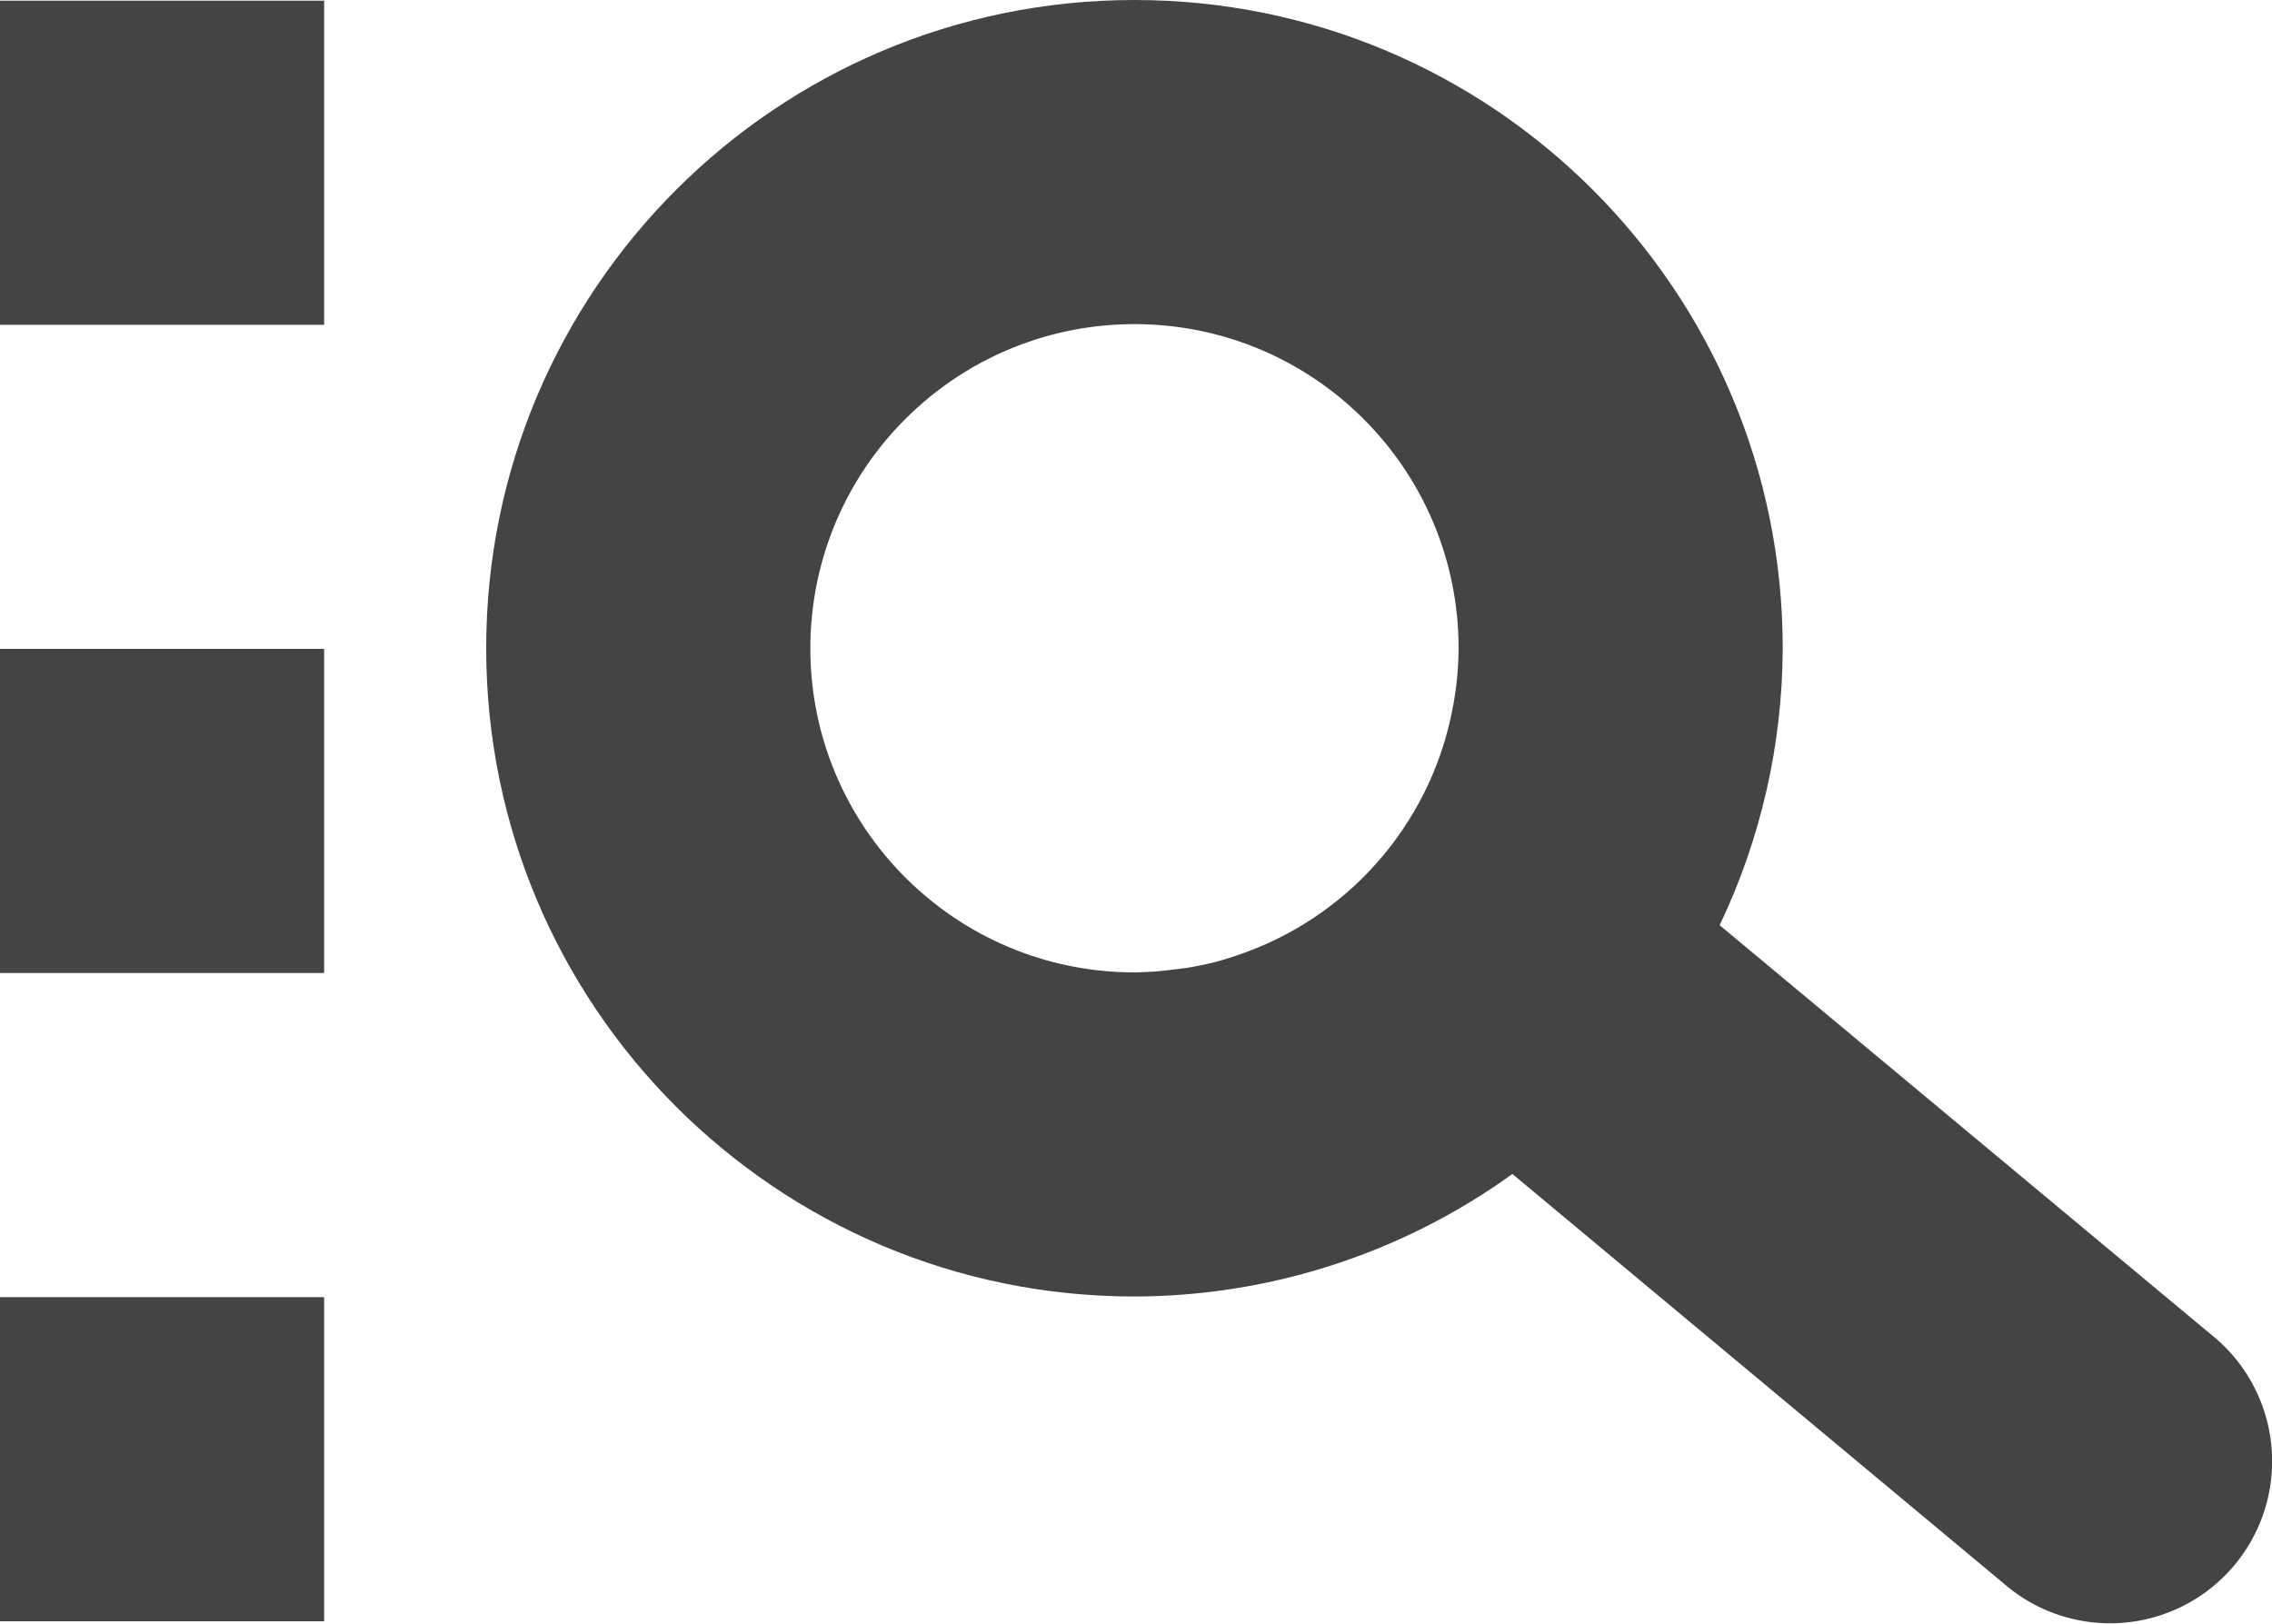
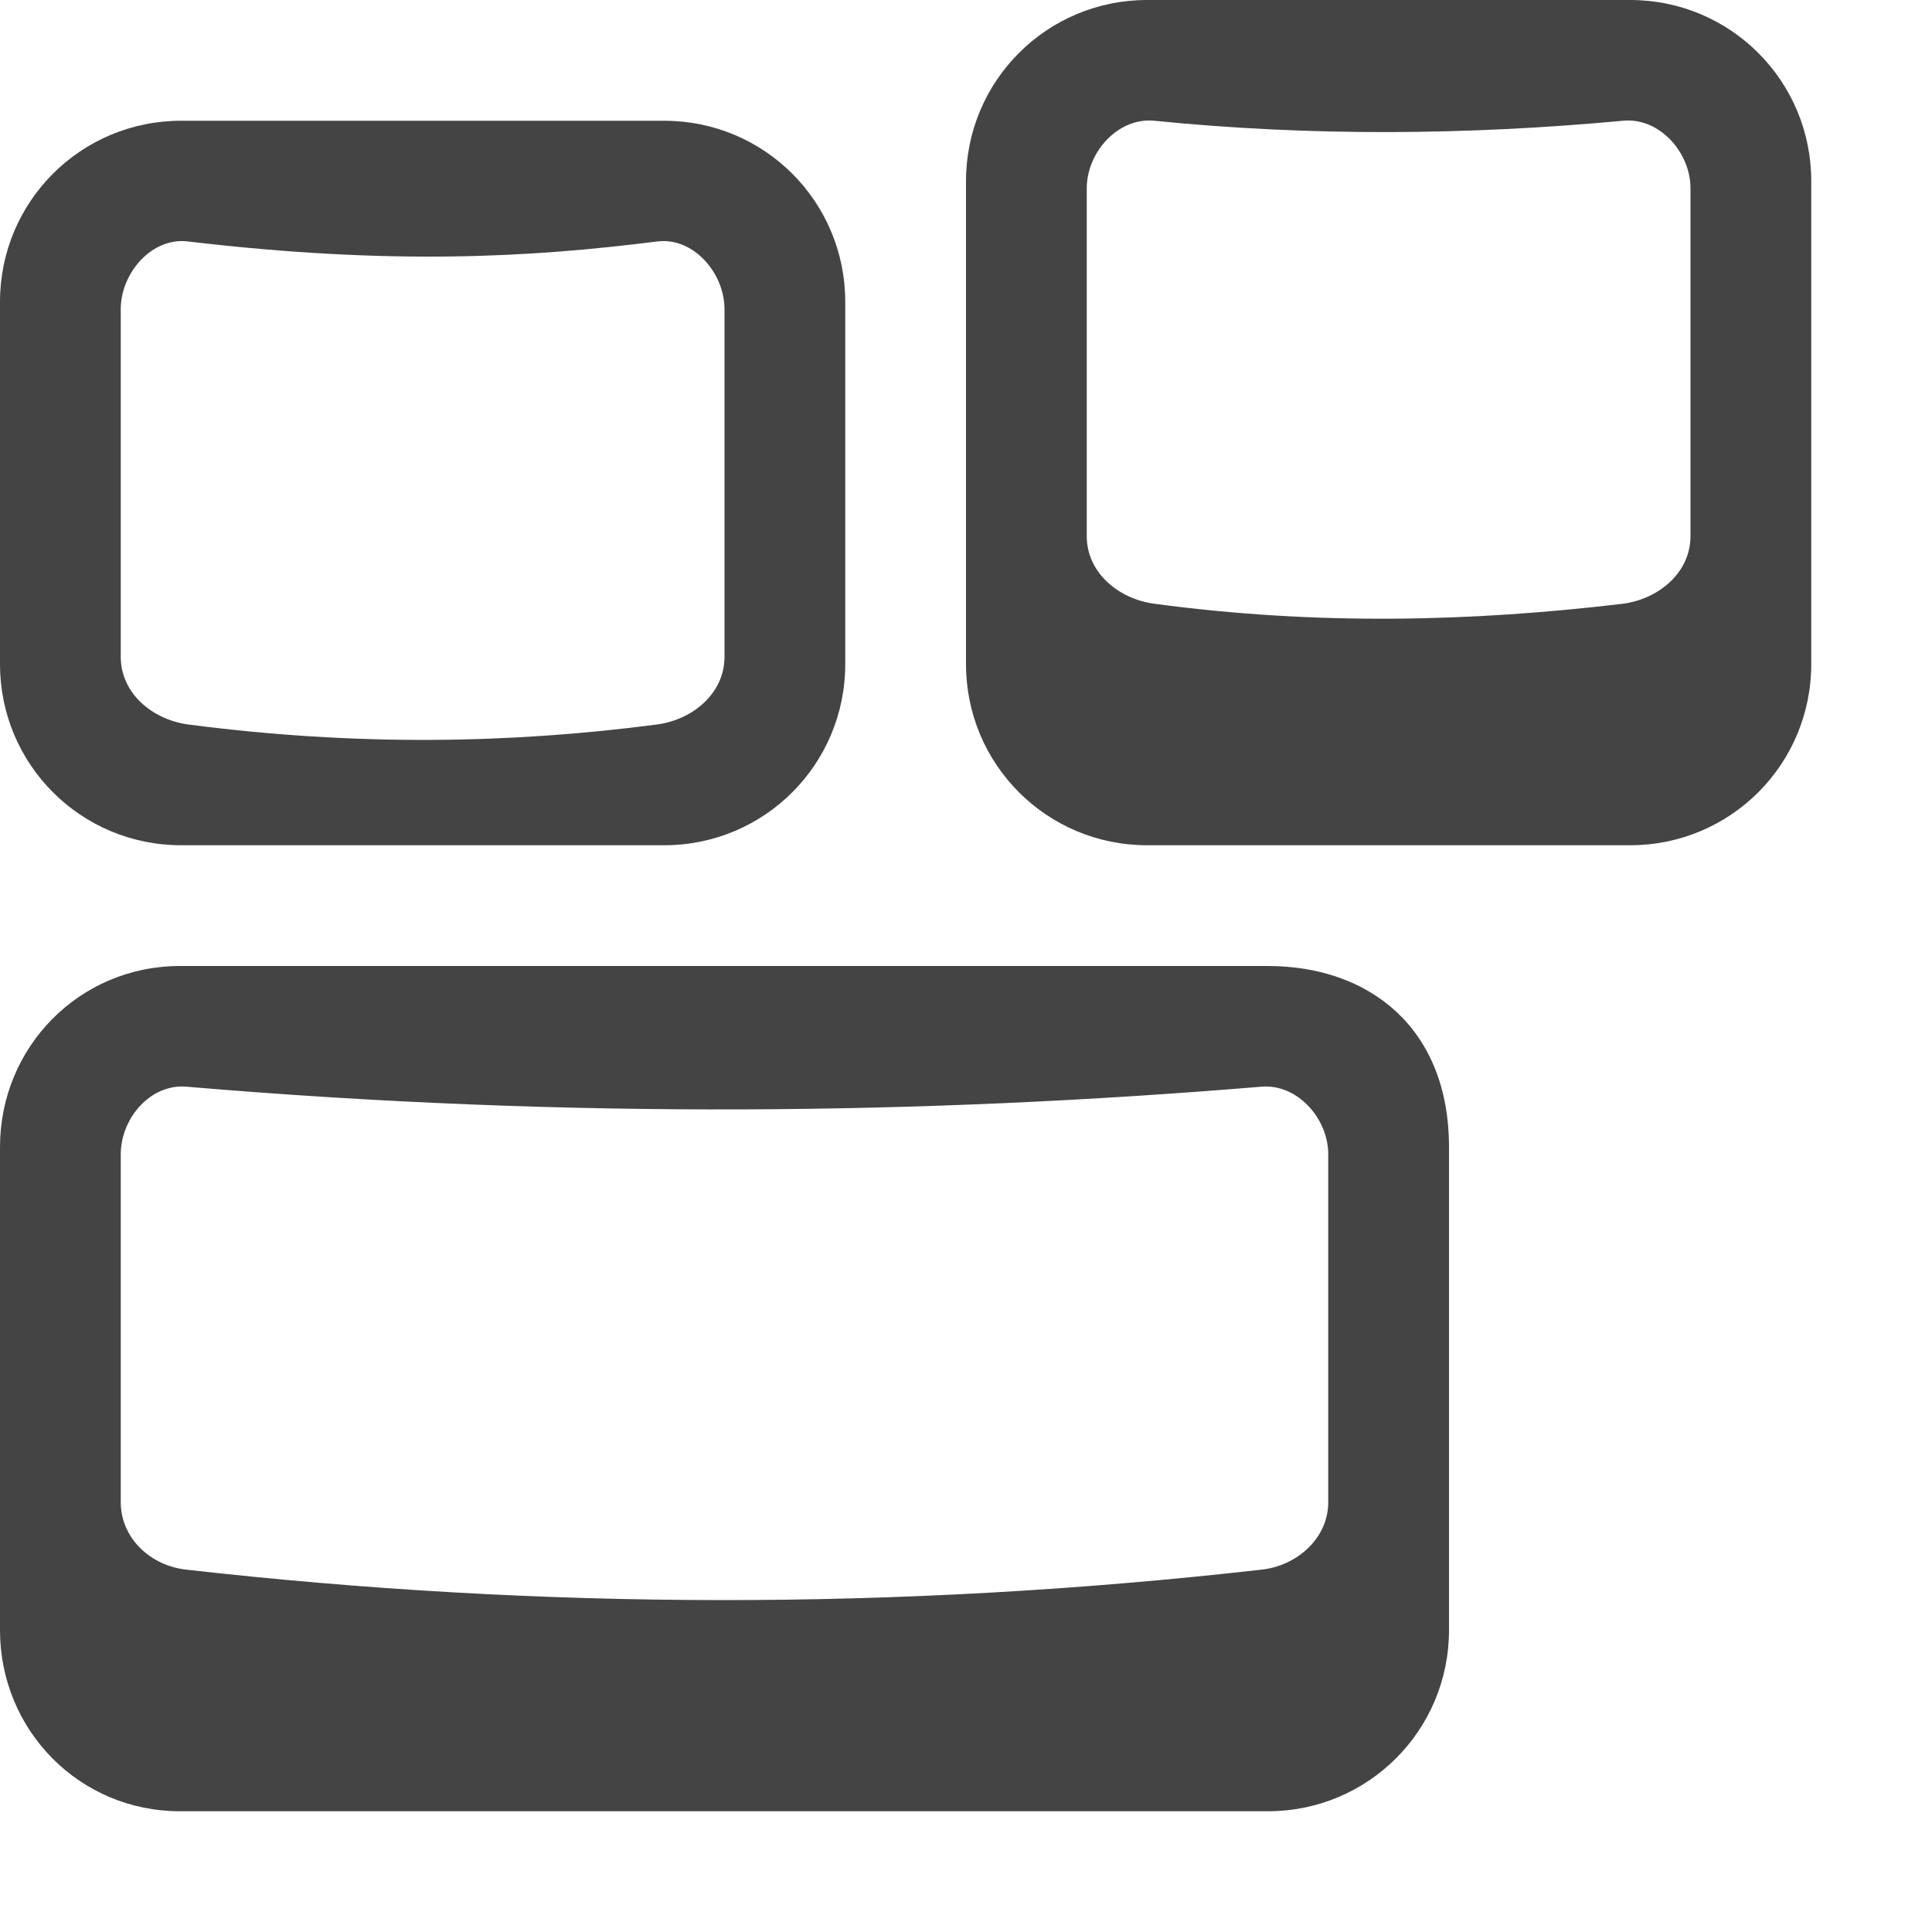
- <svg xmlns="http://www.w3.org/2000/svg" width="14.019" height="10.016" version="1.1" viewBox="0 0 14.019 10.016" id="svg4">
-   <defs id="defs8" />
-   <path style="fill:#444444" d="M 7,0 A 4,4 0 0 0 3,4 4,4 0 0 0 7,8 4,4 0 0 0 9.332,7.244 l 3.027,2.523 a 1,1 0 1 0 1.281,-1.535 L 10.611,5.709 A 4,4 0 0 0 11,4 4,4 0 0 0 7,0 Z M 0,0.004 v 2 h 2 v -2 z M 7,2 A 2,2 0 0 1 9,4 2,2 0 0 1 8.969,4.34 2,2 0 0 1 7.689,5.875 2,2 0 0 1 7.498,5.936 2,2 0 0 1 7.318,5.973 2,2 0 0 1 7.227,5.984 2,2 0 0 1 7.111,5.996 a 2,2 0 0 1 -0.008,0 A 2,2 0 0 1 7,6 a 2,2 0 0 1 -2,-2 A 2,2 0 0 1 5.01,3.801 2,2 0 0 1 7,2 Z M 0,4.004 v 2 h 2 v -2 z M 0,8.004 V 10.004 H 2 V 8.004 Z" id="path2" />
+ <svg xmlns="http://www.w3.org/2000/svg" width="16" height="16" version="1.1">
+   <path style="opacity:0.3;fill:none" d="M 0.5,1 H 6.5 C 6.777,1 7,1.223 7,1.5 V 6.5 C 7,6.777 6.777,7 6.5,7 H 0.5 C 0.223,7 0,6.777 0,6.5 V 1.5 C 0,1.223 0.223,1 0.5,1 Z" />
+   <path style="fill:#444444" d="M 9.5,0 C 8.669,0 8,0.67 8,1.5 V 5.5 C 8,6.33 8.669,7 9.5,7 H 13.5 C 14.331,7 15,6.33 15,5.5 V 1.5 C 15,0.67 14.331,0 13.5,0 Z M 9.56,1 C 10.851,1.13 12.149,1.12 13.44,1 13.74,0.97 14,1.26 14,1.56 V 4.44 C 14,4.74 13.74,4.96 13.44,5 12.179,5.15 10.901,5.18 9.56,5 9.26,4.96 9,4.74 9,4.44 V 1.56 C 9,1.26 9.26,0.97 9.56,1 Z" />
+   <path style="fill:#444444" d="M 1.5,1 C 0.669,1 0,1.67 0,2.5 V 5.5 C 0,6.33 0.669,7 1.5,7 H 5.5 C 6.331,7 7,6.33 7,5.5 V 2.5 C 7,1.67 6.331,1 5.5,1 Z M 1.56,2 C 3.252,2.2 4.409,2.13 5.44,2 5.74,1.96 6,2.26 6,2.56 V 5.44 C 6,5.74 5.74,5.96 5.44,6 4.219,6.16 2.942,6.18 1.56,6 1.26,5.96 1,5.74 1,5.44 V 2.56 C 1,2.26 1.26,1.96 1.56,2 Z" />
+   <path style="fill:#444444" d="M 1.49,8 C 0.659,8 0,8.67 0,9.5 V 13.5 C 0,14.33 0.659,15 1.49,15 H 10.5 C 11.331,15 12,14.33 12,13.5 V 9.5 C 12,8.505 11.331,8 10.5,8 Z M 1.55,9 C 4.733,9.27 7.666,9.23 10.44,9 10.74,8.97 11,9.26 11,9.56 V 12.44 C 11,12.74 10.74,12.97 10.44,13 7.436,13.34 4.473,13.33 1.55,13 1.249,12.97 1,12.74 1,12.44 V 9.56 C 1,9.26 1.249,8.97 1.55,9 Z" />
</svg>
